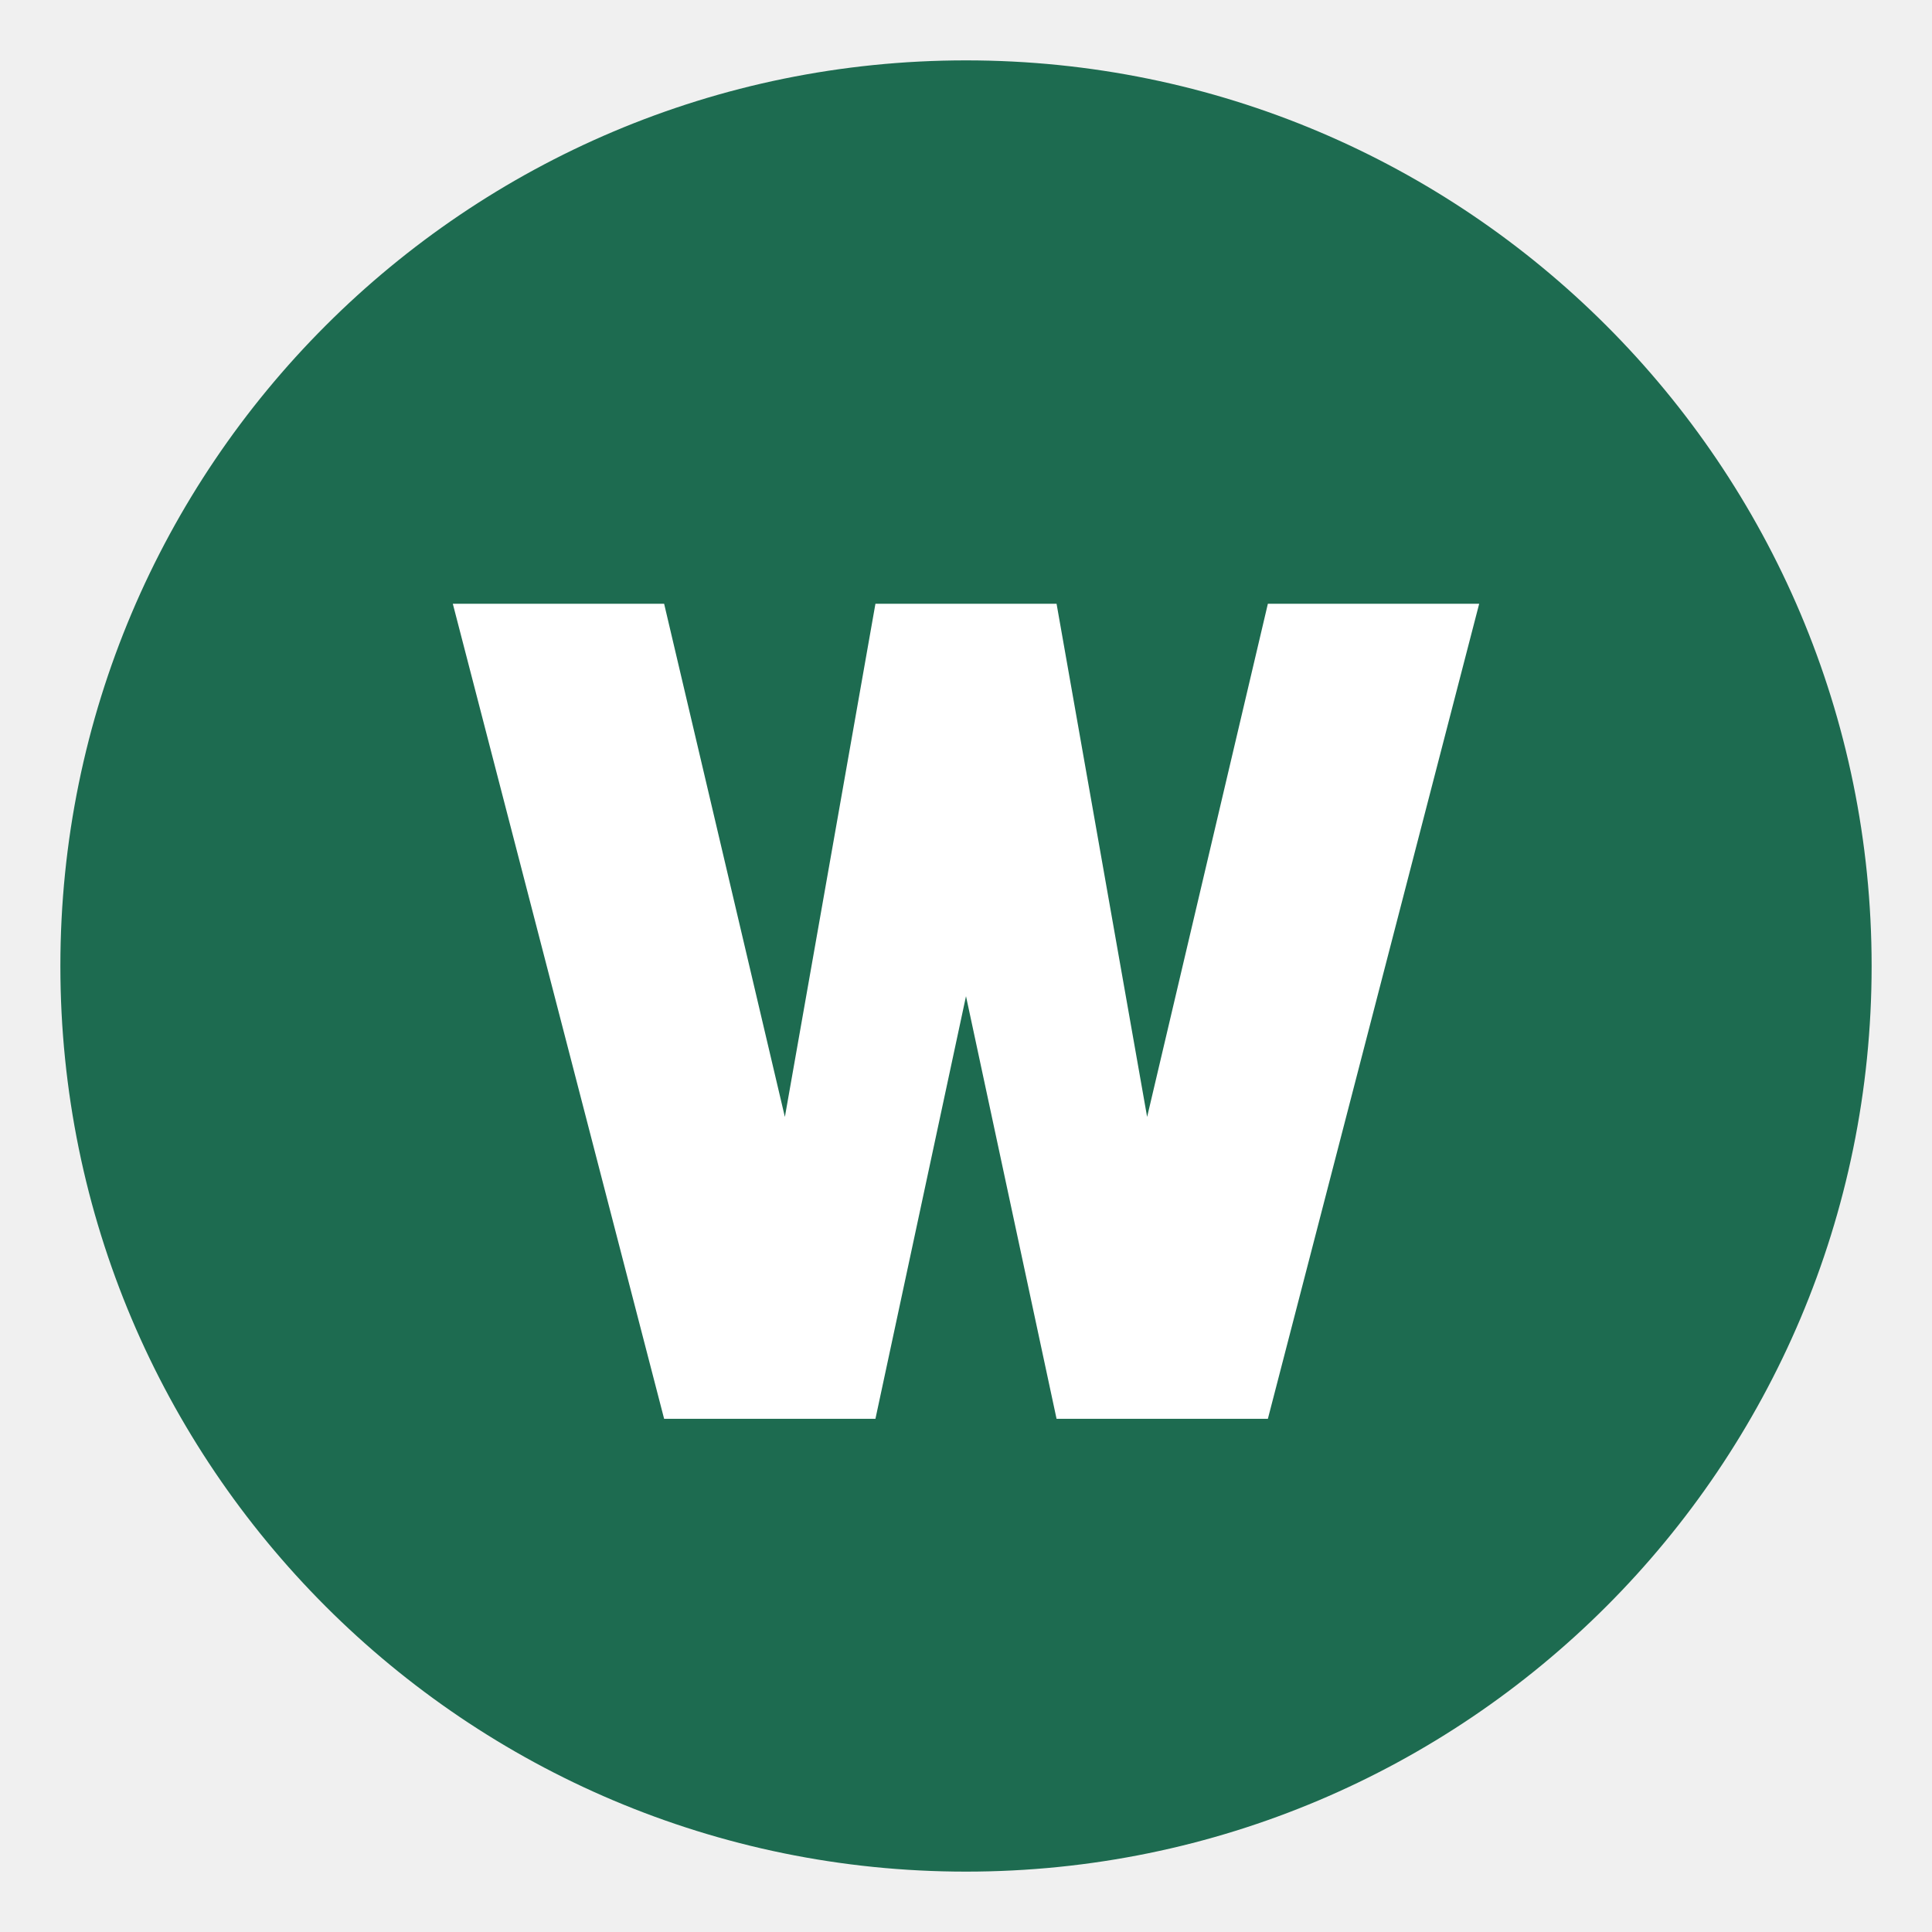
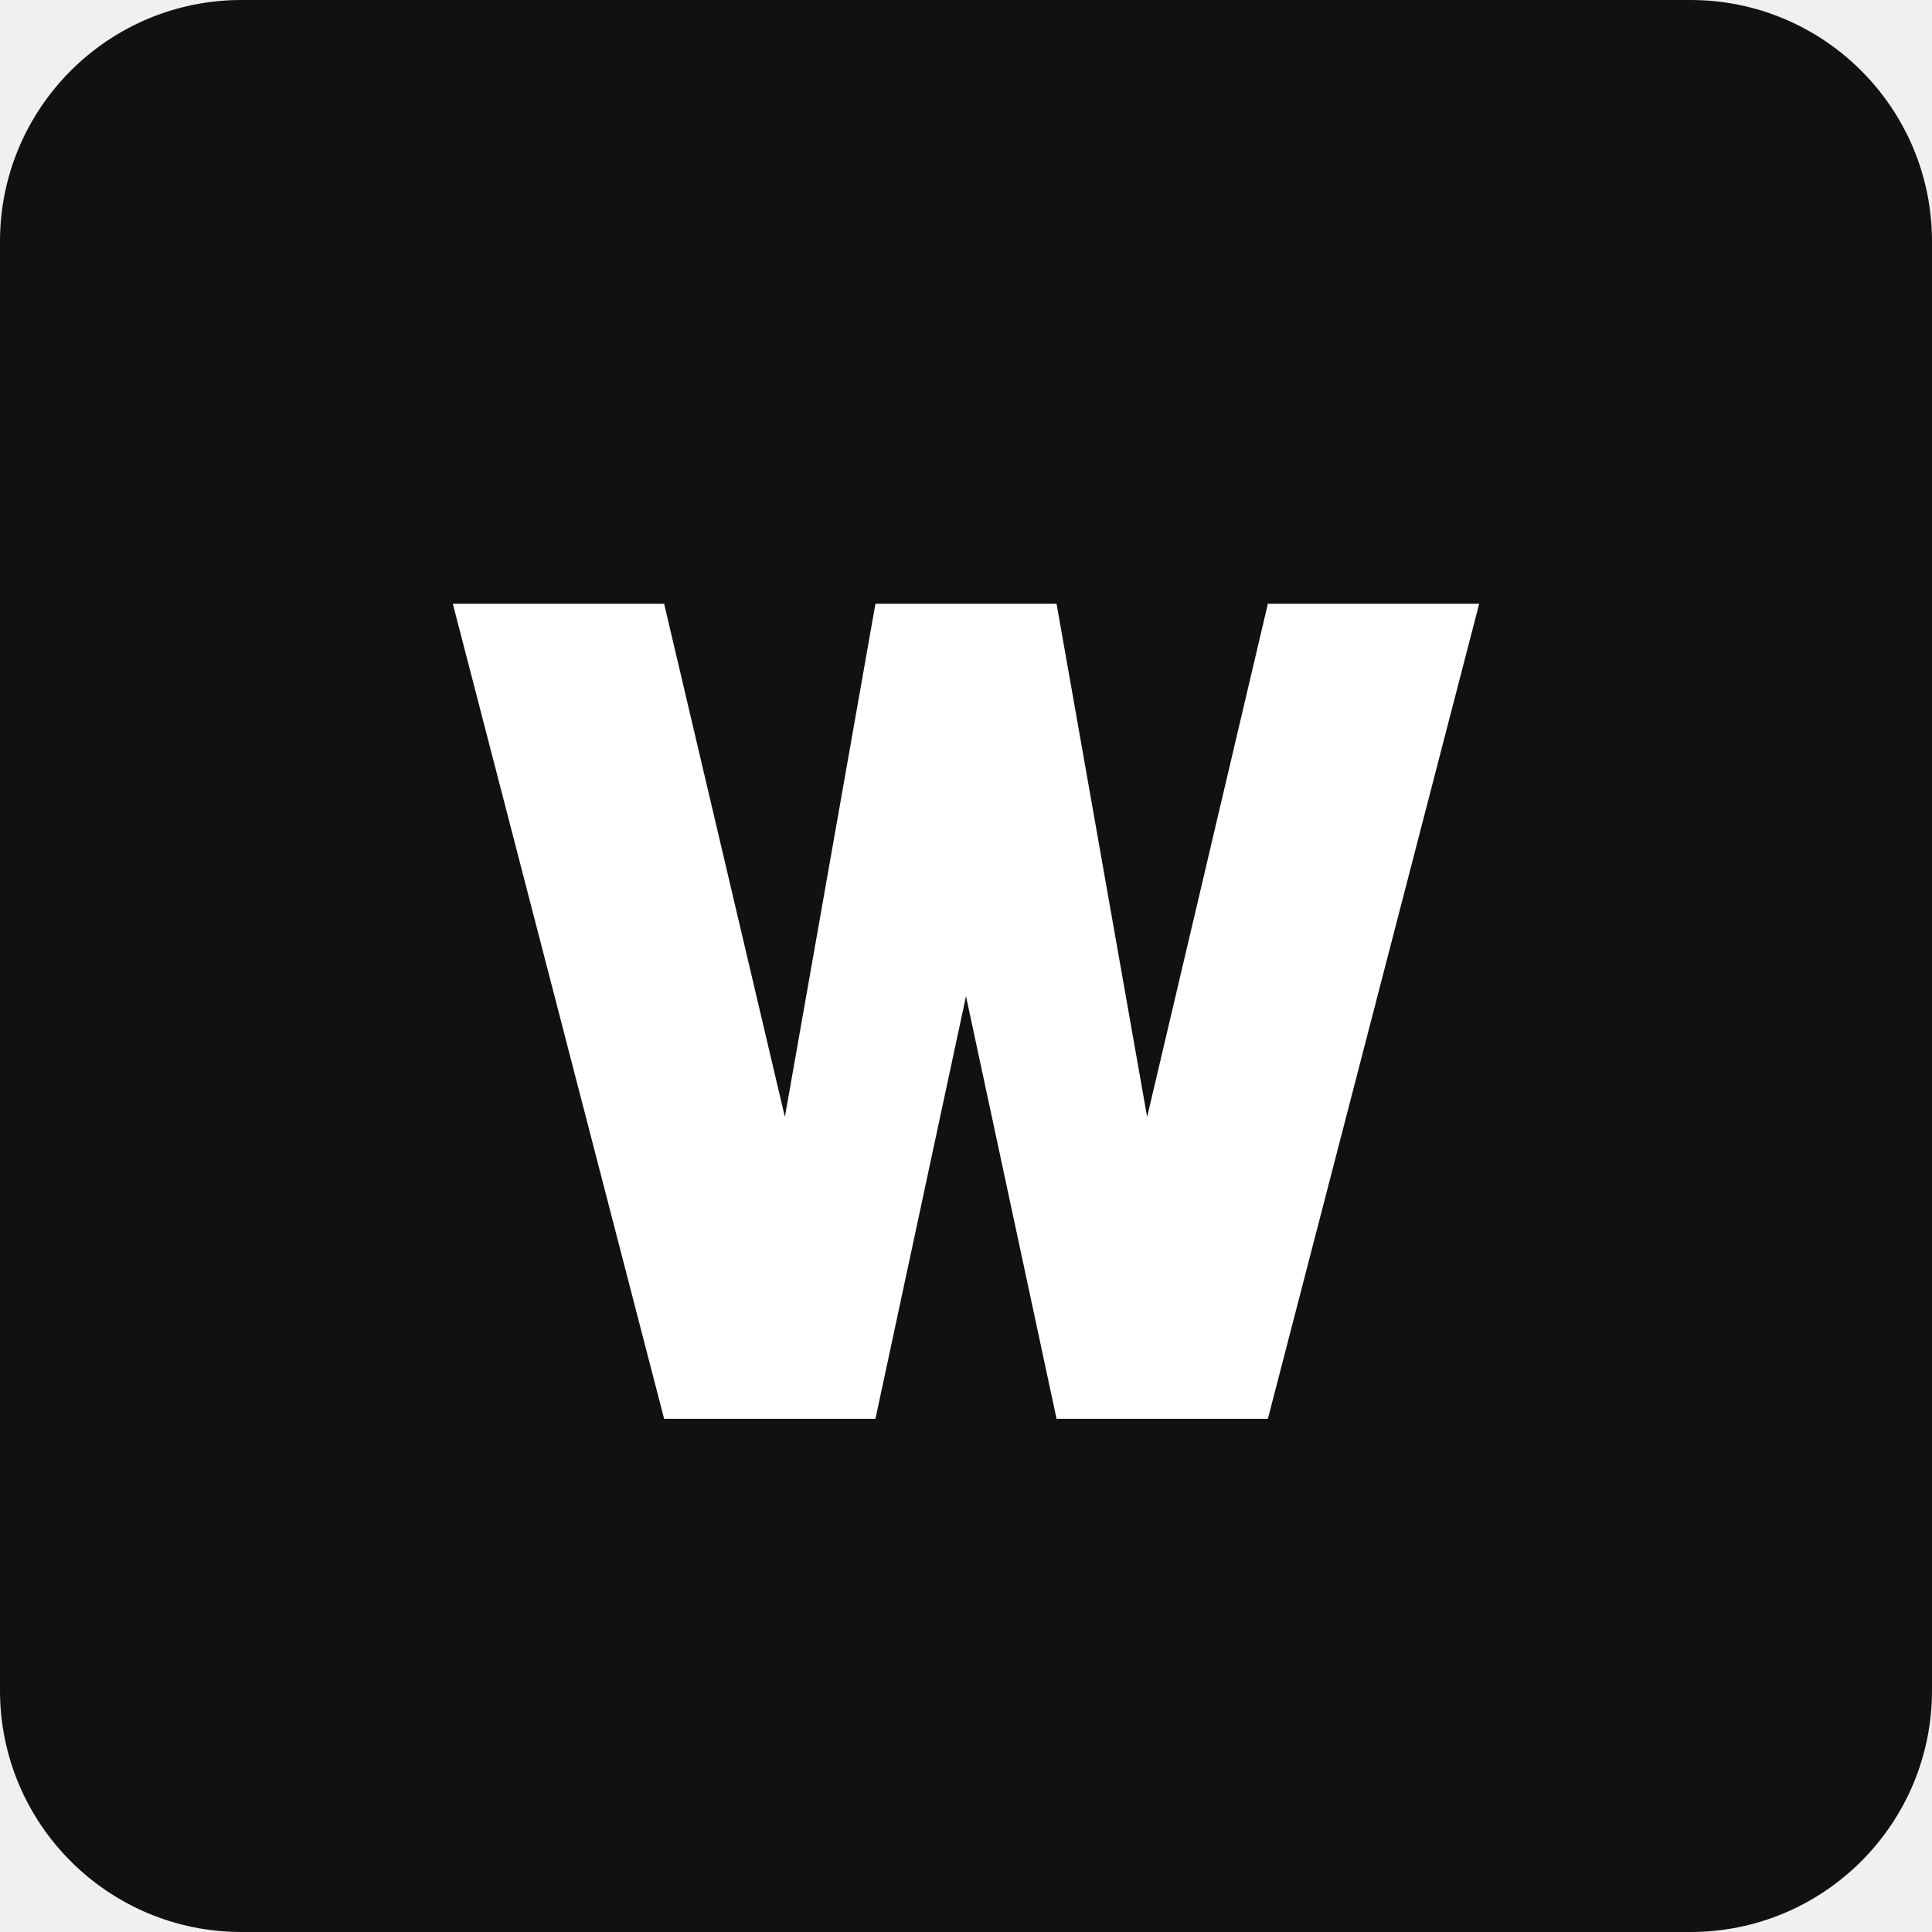
<svg xmlns="http://www.w3.org/2000/svg" viewBox="0 0 64 64">
-   <circle cx="32" cy="32" r="30" fill="#1d6b50" />
+   <rect width="64" height="64" rx="8" fill="#111113" />
  <path d="M15 20l7 27h7l3-14 3 14h7l7-27h-7l-4 17-3-17h-6l-3 17-4-17z" fill="#fff" />
</svg>
